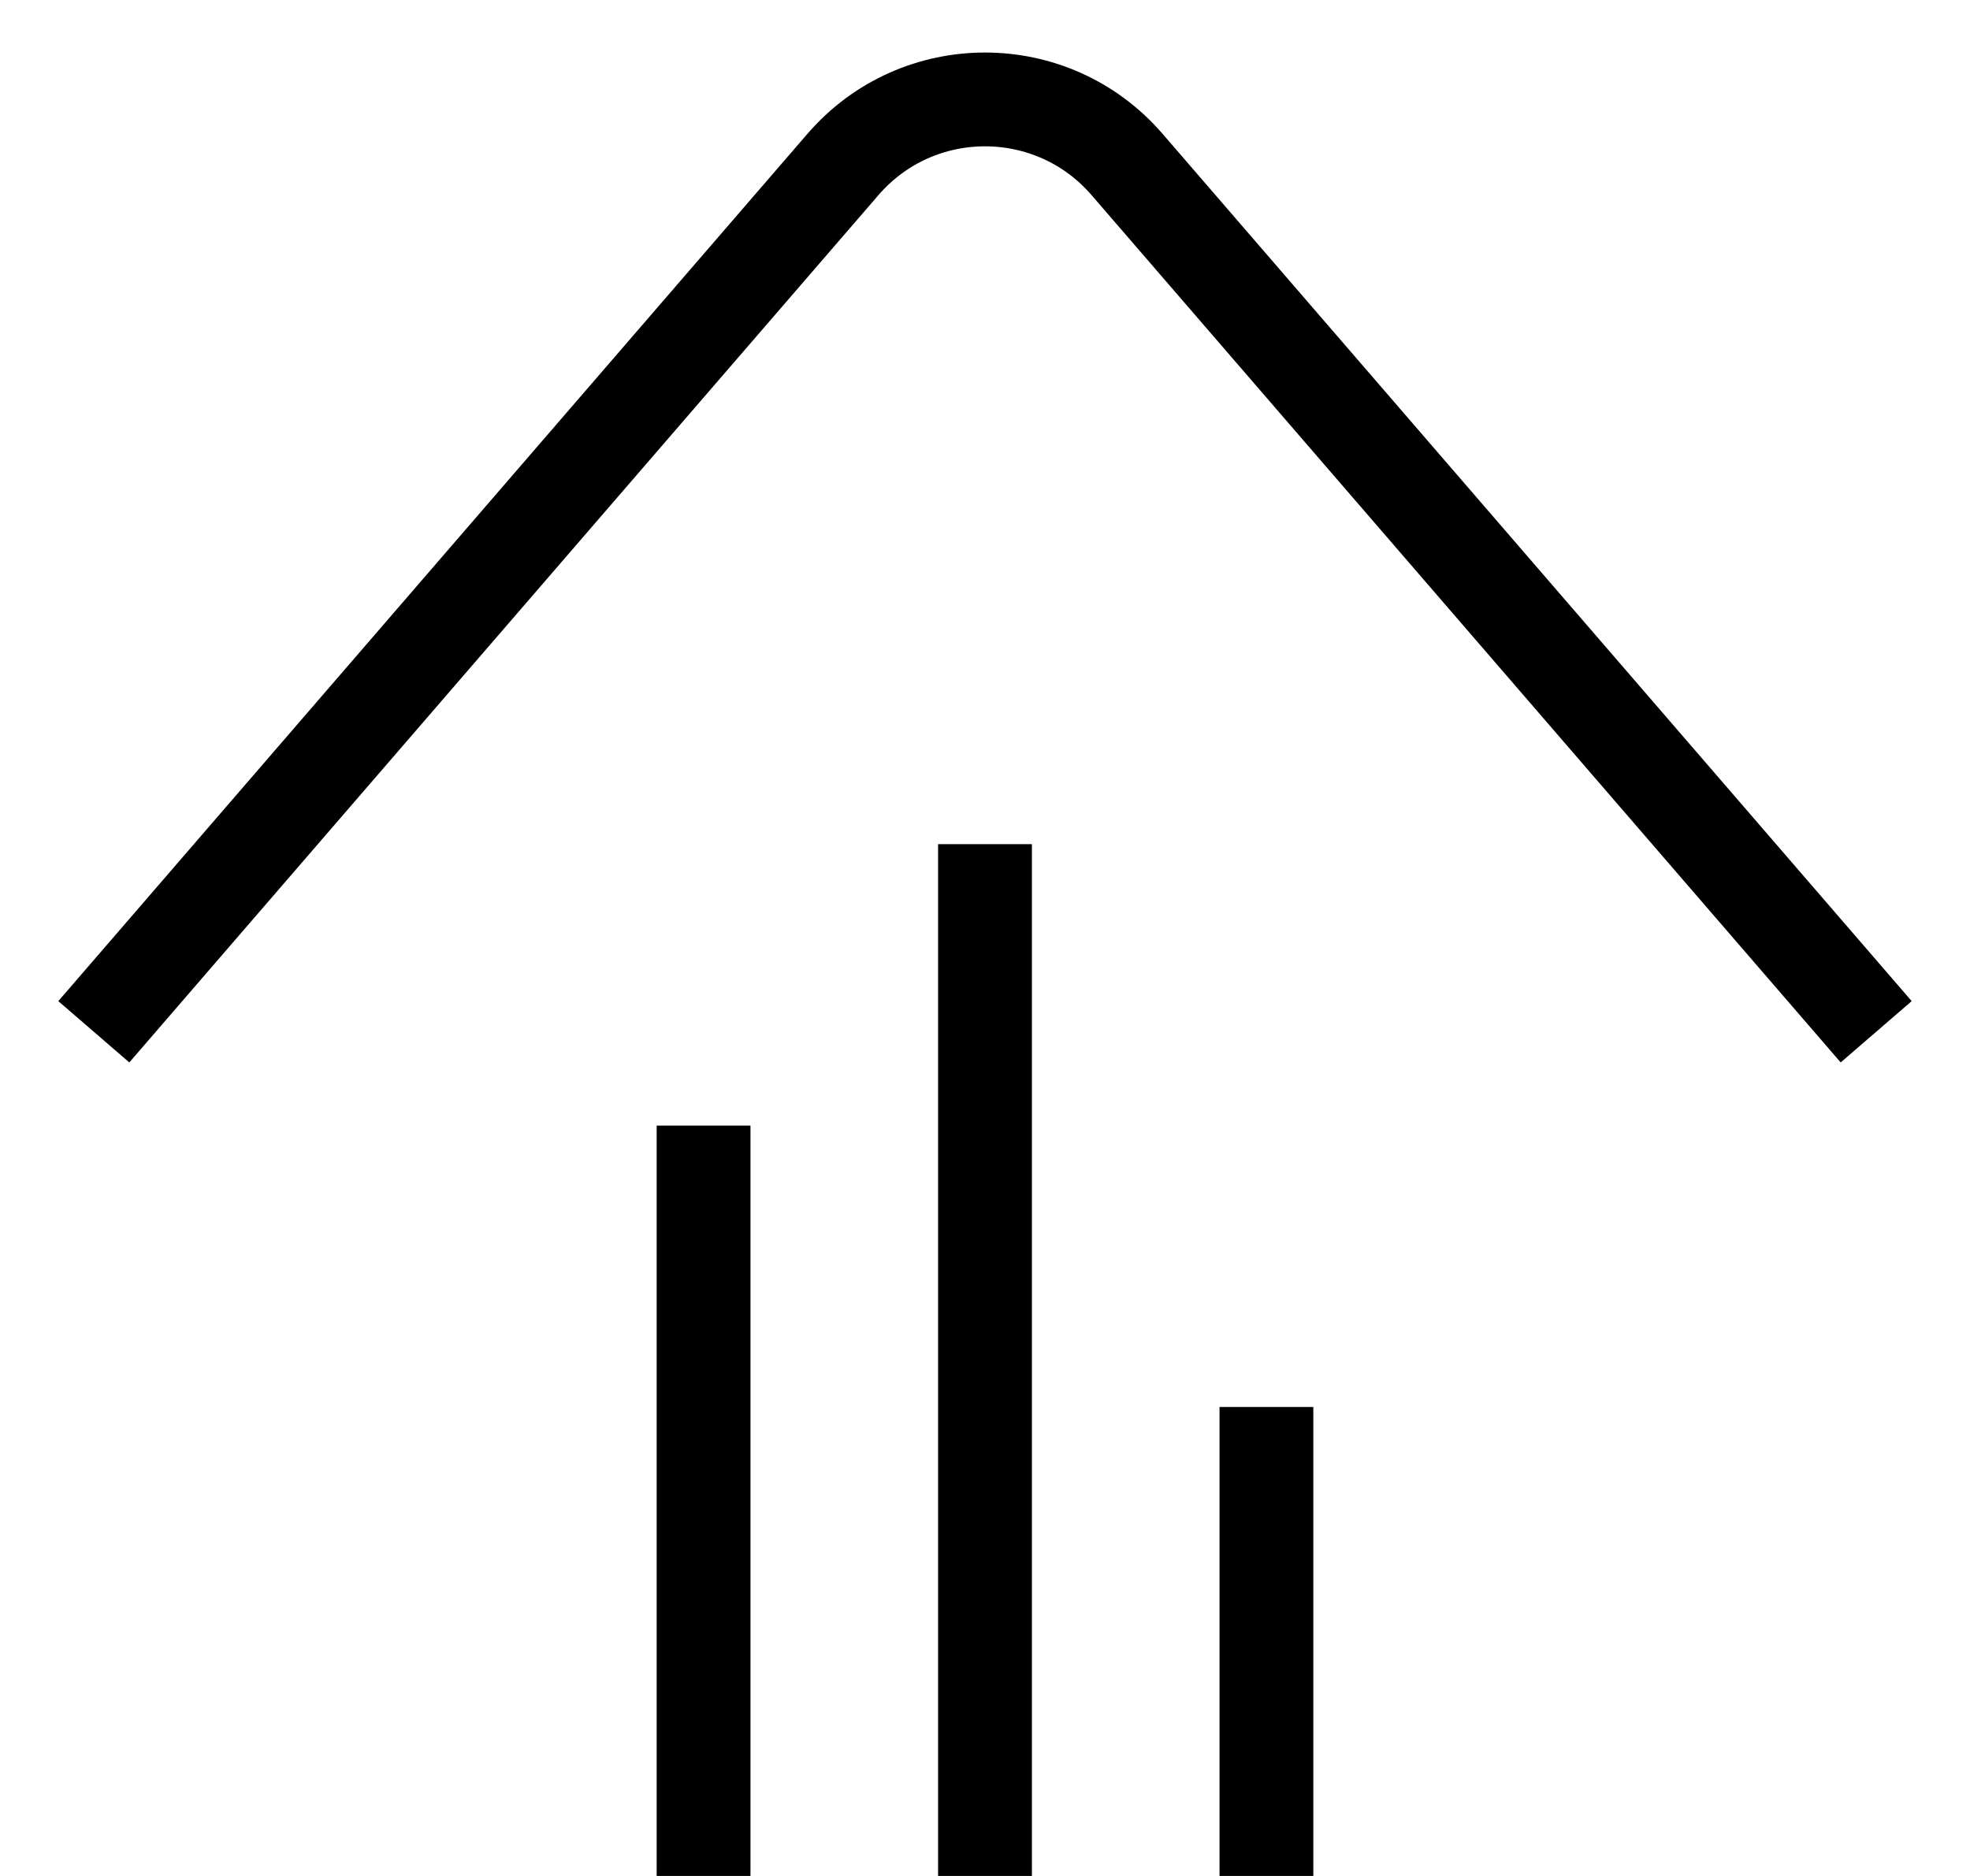
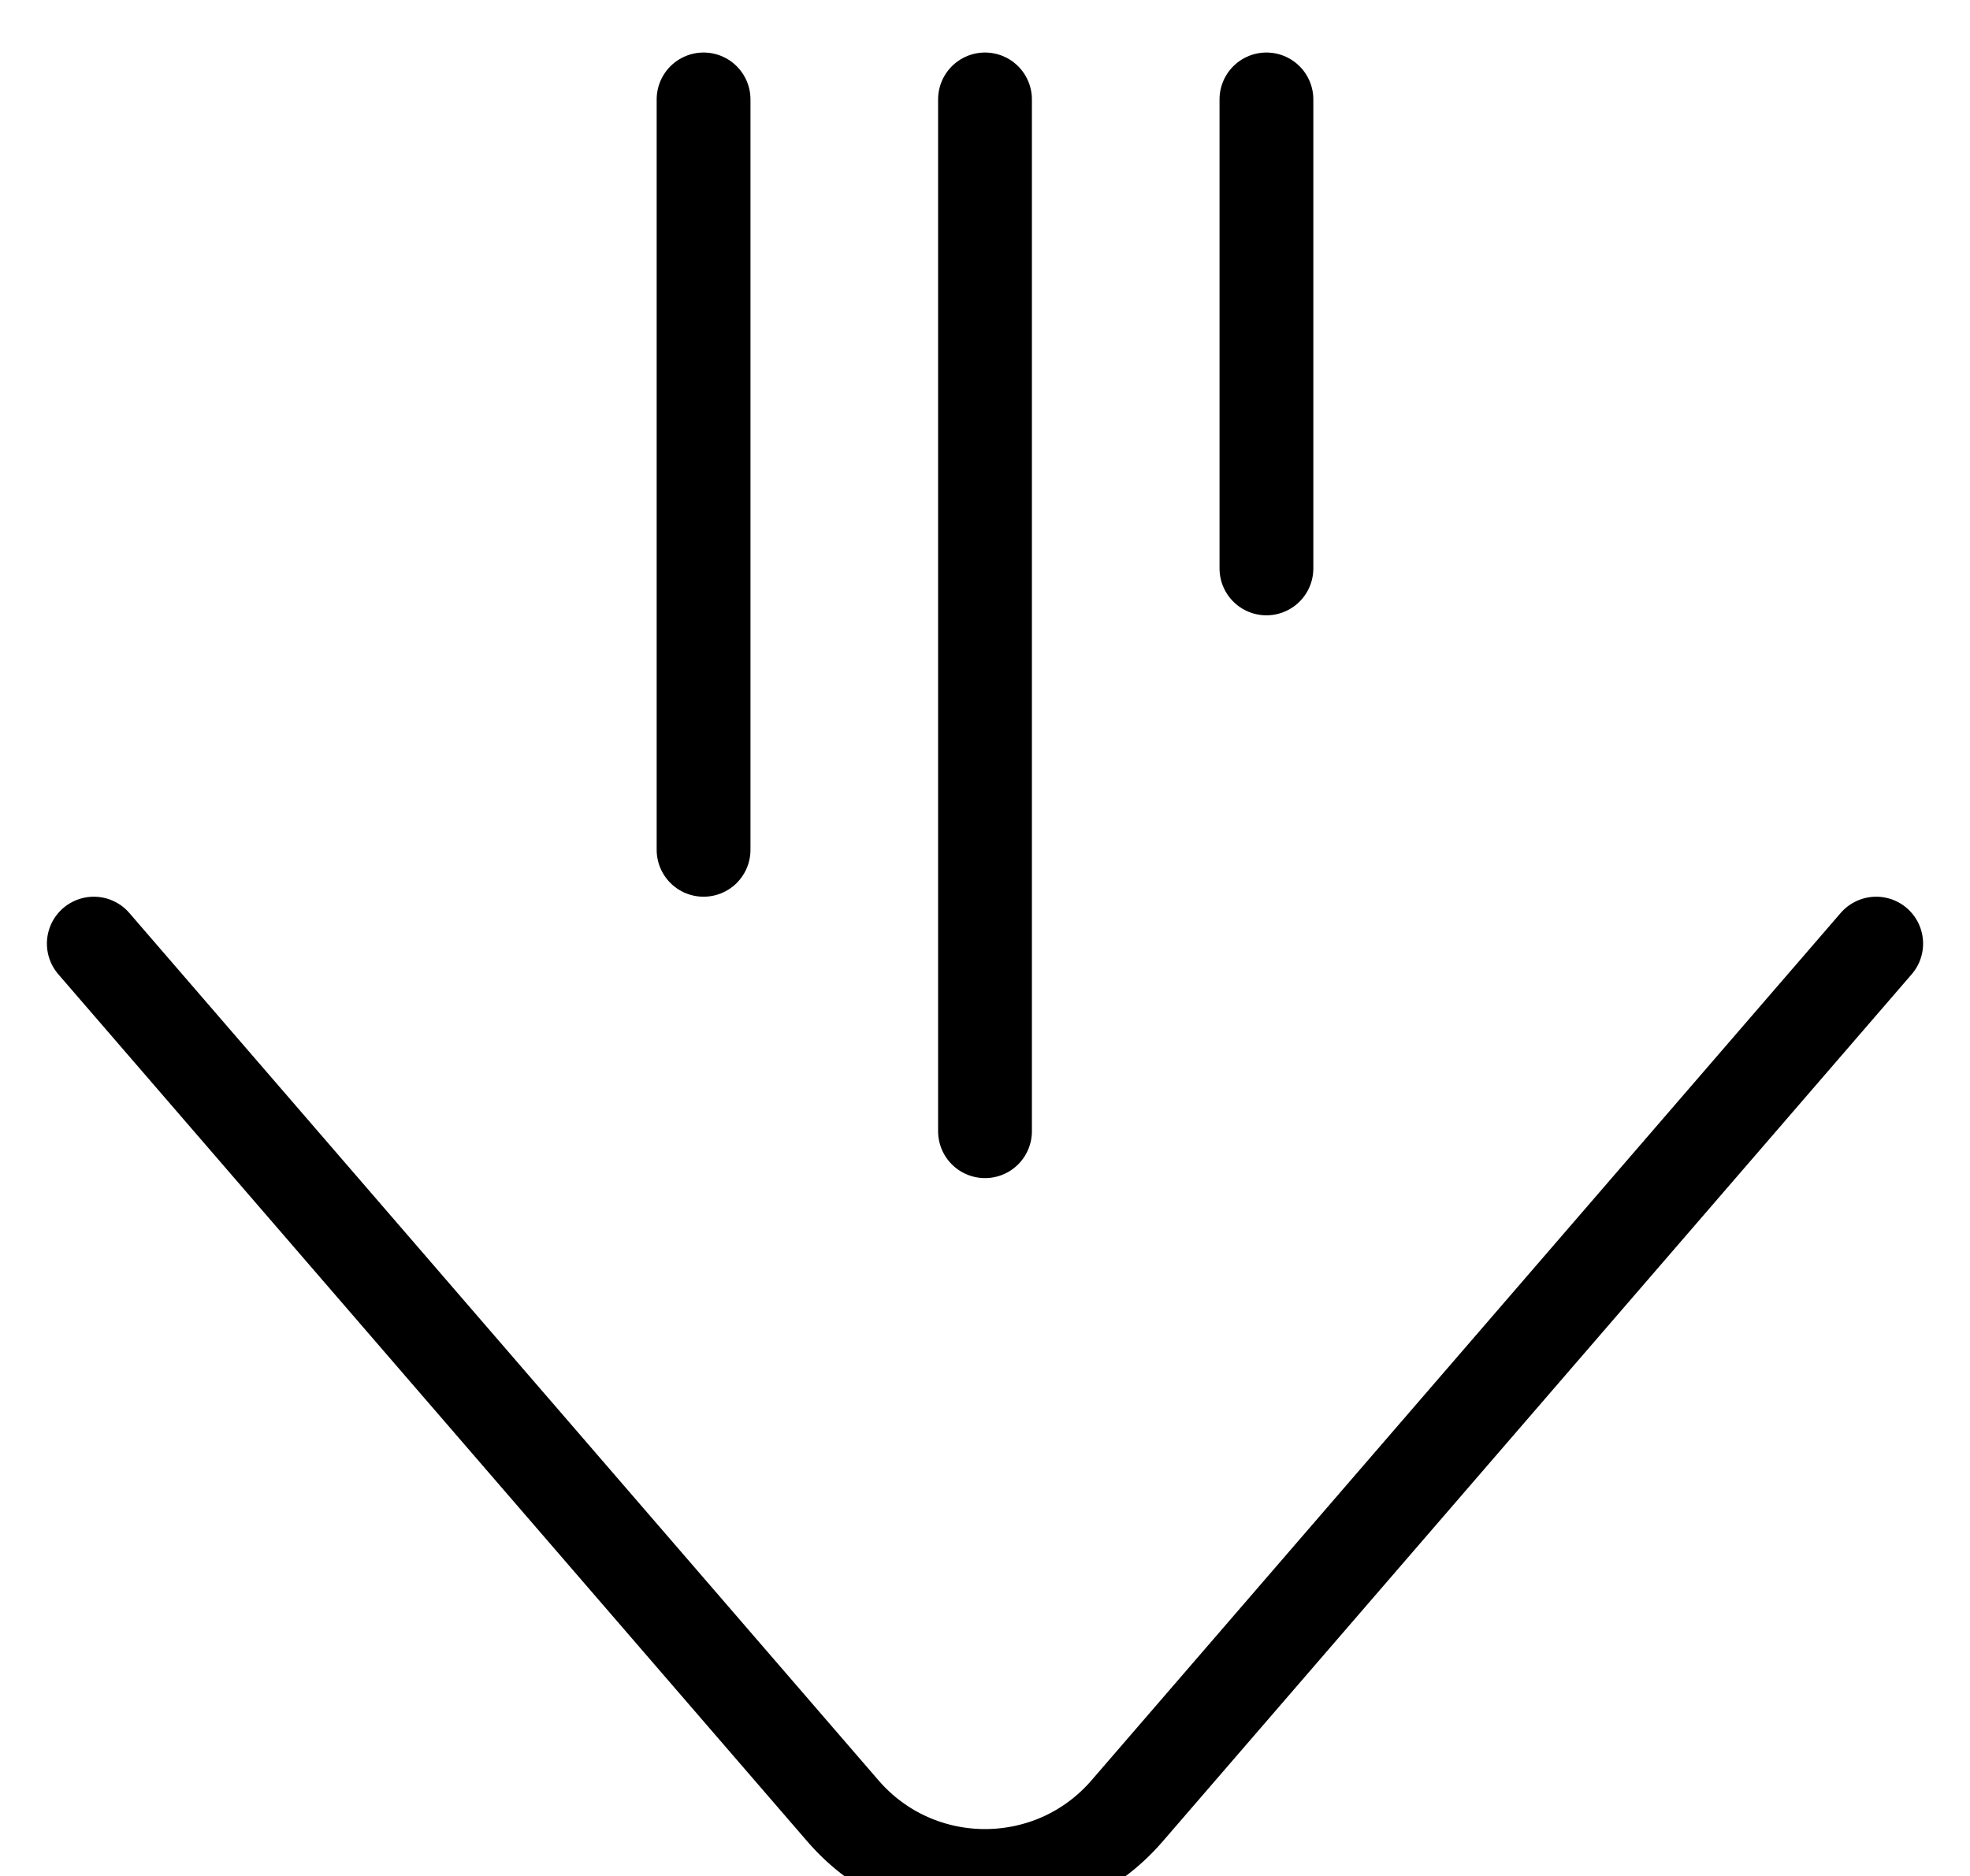
- <svg xmlns="http://www.w3.org/2000/svg" width="21" height="20" viewBox="0 0 21 20" fill="none">
-   <path d="M7.5 20V12M10.5 20V9M13.5 20V15M1 11L8.986 1.753C9.784 0.829 11.216 0.829 12.014 1.753L20 11" stroke="black" />
+ <svg xmlns="http://www.w3.org/2000/svg" width="21" height="20" viewBox="0 0 21 20">
+   <path id="Path" fill="none" stroke="#000000" stroke-linecap="round" stroke-linejoin="round" d="M 7.5 1.06 L 7.5 9.06 M 10.5 1.06 L 10.5 12.06 M 13.5 1.06 L 13.5 6.06 M 1 10.06 L 8.986 19.307 C 9.784 20.231 11.216 20.231 12.014 19.307 L 20 10.06" />
</svg>
